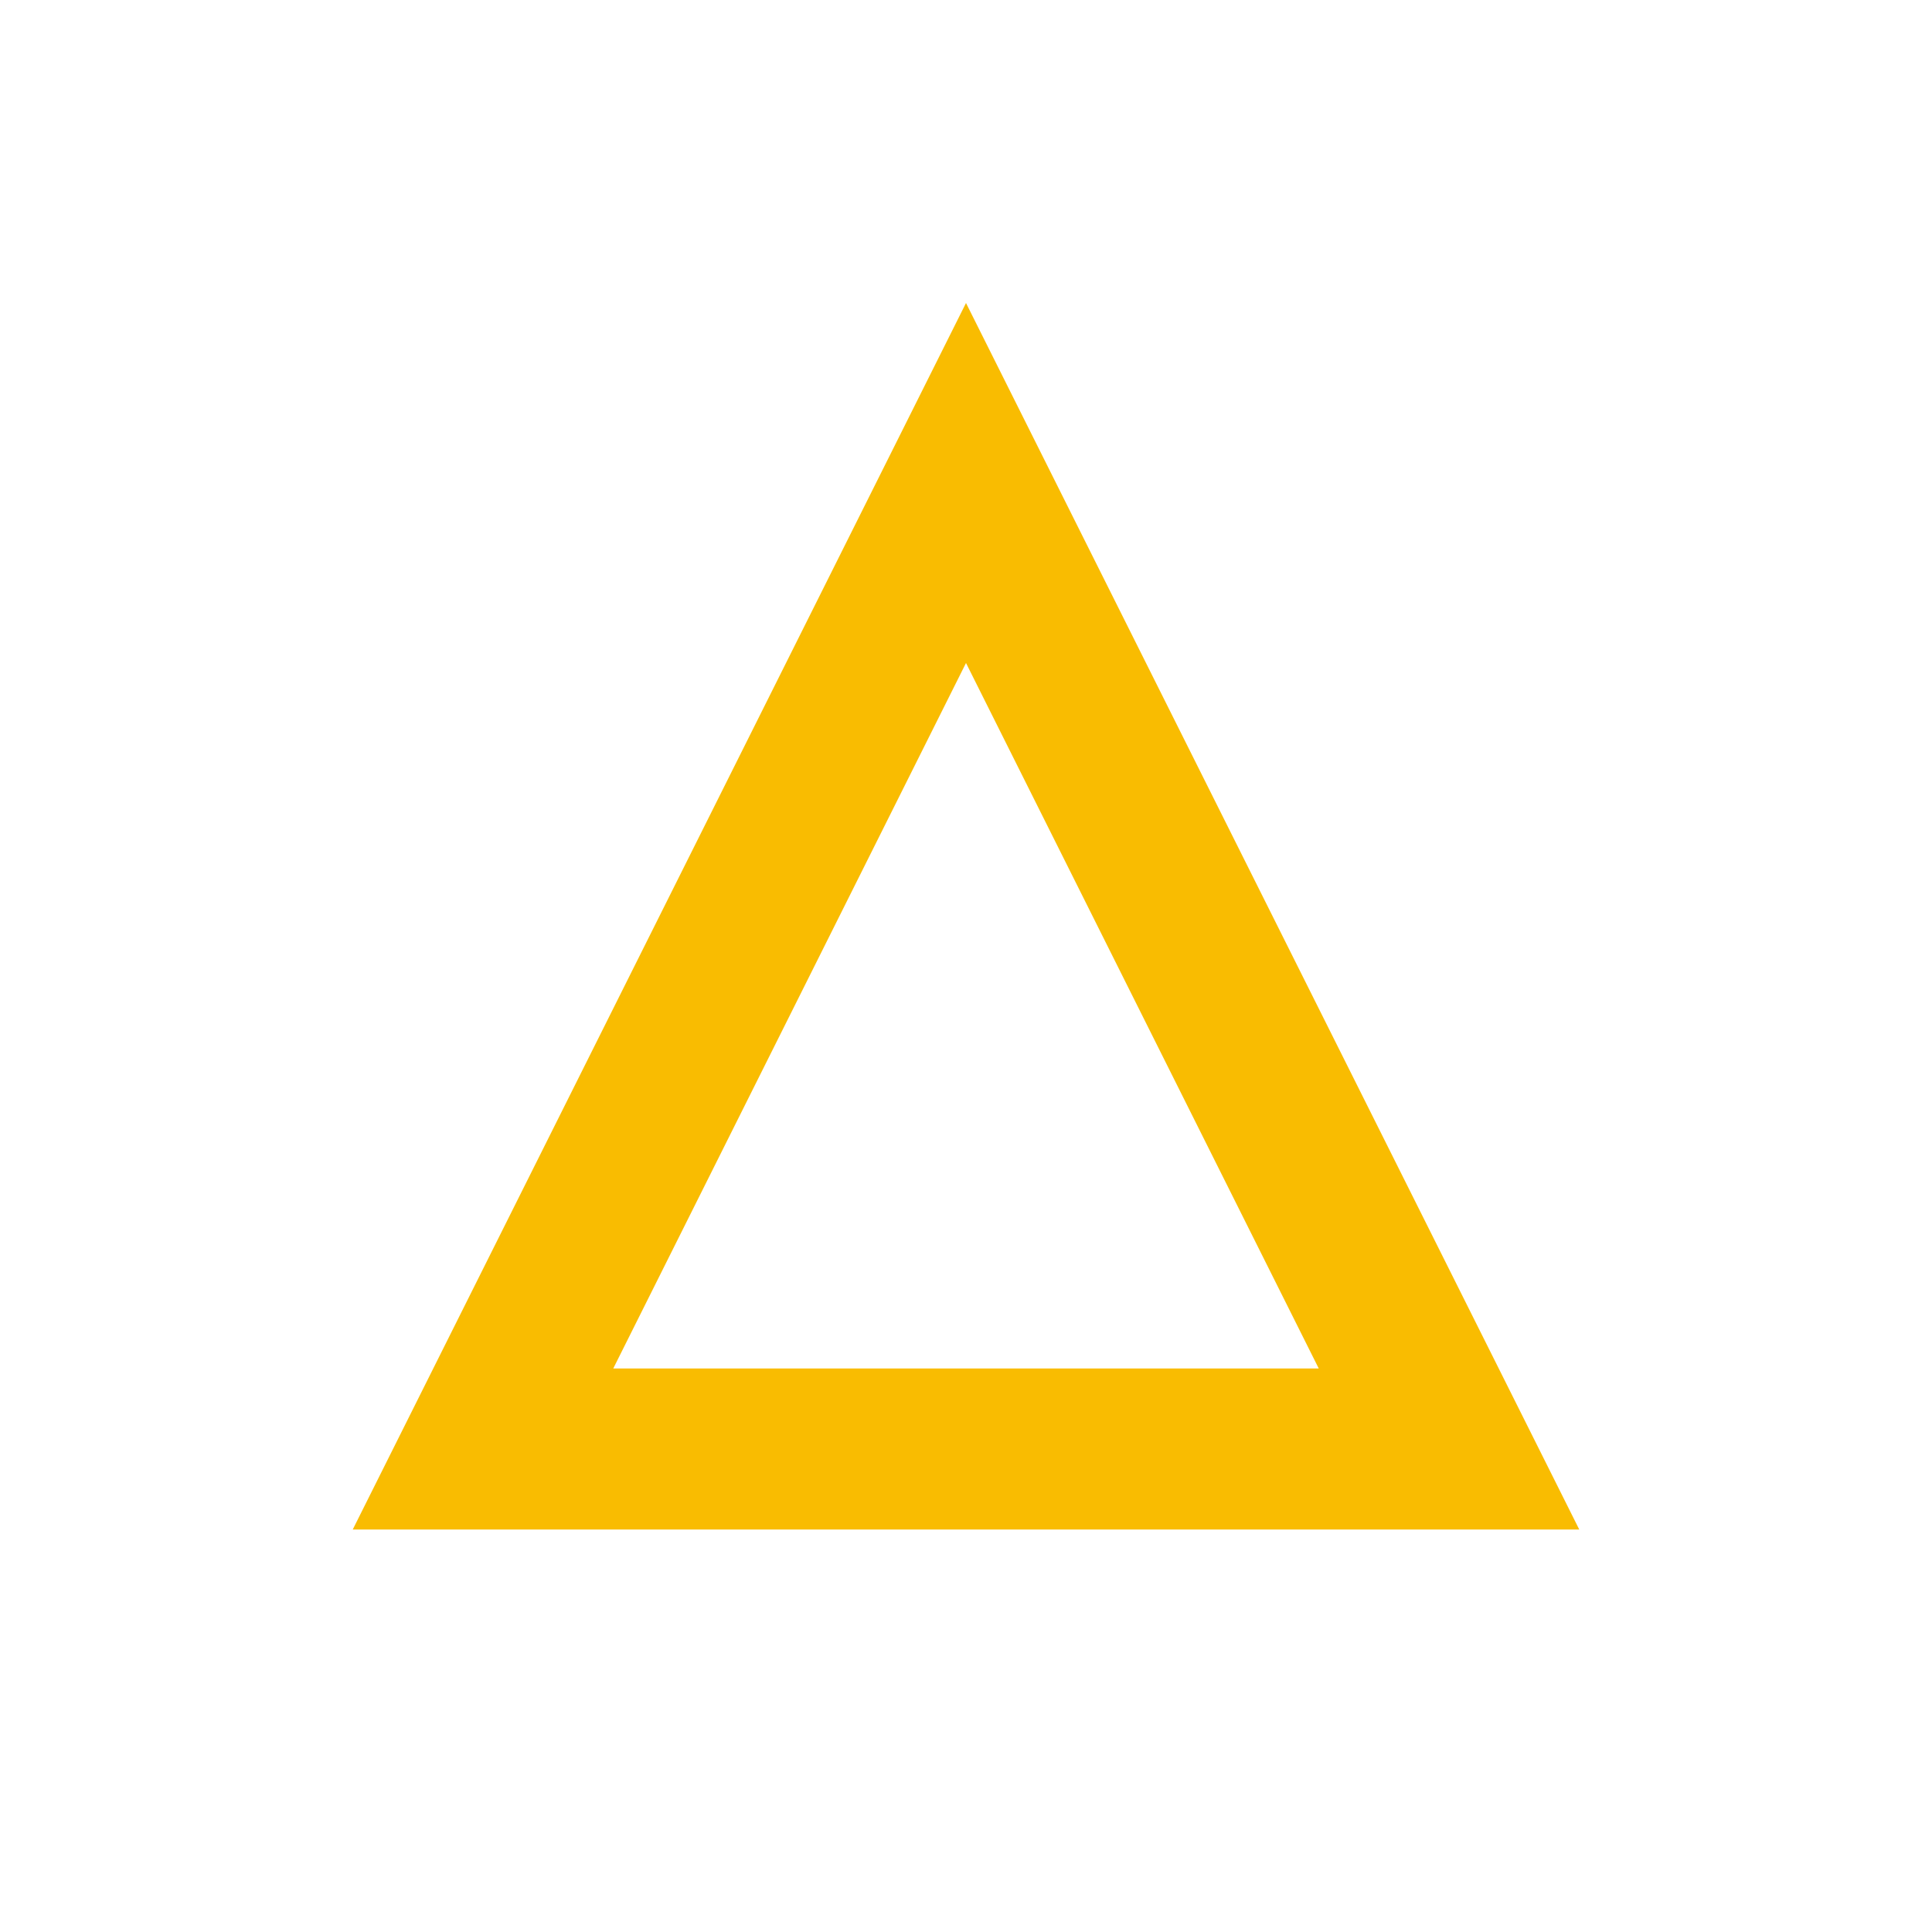
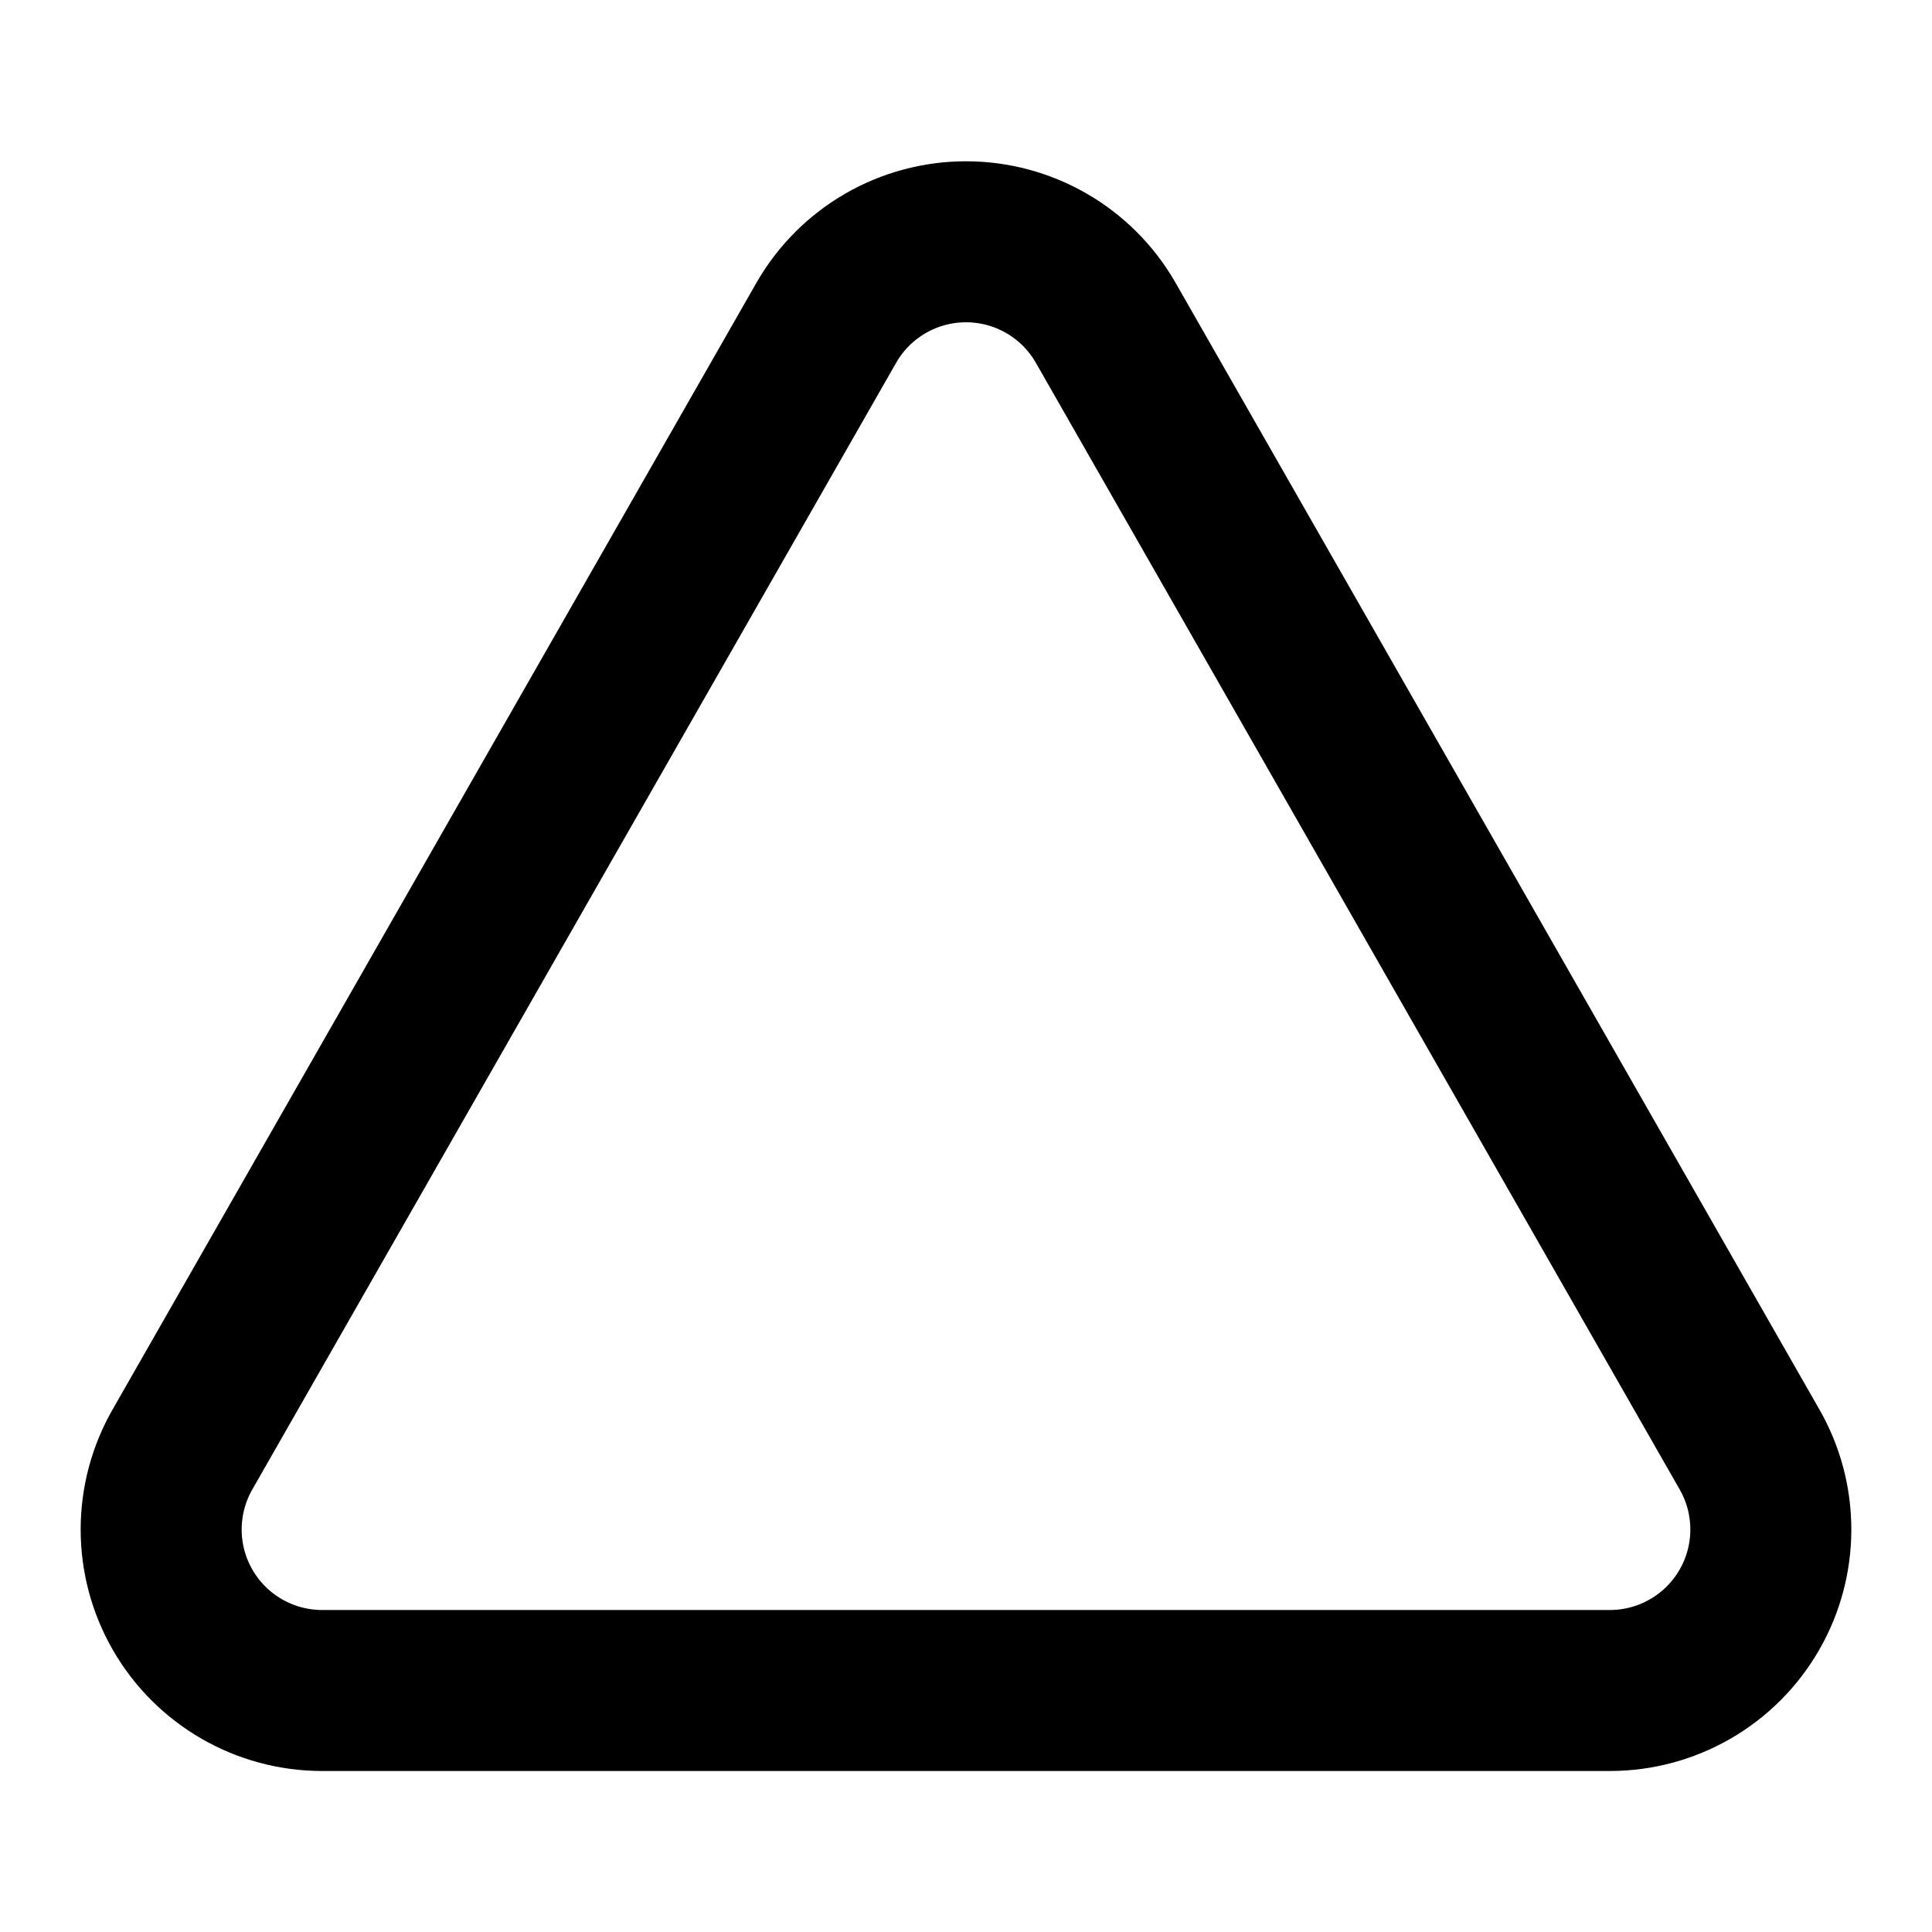
- <svg xmlns="http://www.w3.org/2000/svg" viewBox="0 0 24 24" width="24" height="24" class="svg_icon">
-   <svg viewBox="-60 -60 120 120">
-     <path stroke-width="10" stroke="#f9bc01" fill="none" d="M-30,30 L0,-30 L30,30 Z" />
-   </svg>
+ <svg xmlns="http://www.w3.org/2000/svg" width="24" height="24" viewBox="0 0 24 24" fill="none" stroke="currentColor" stroke-width="2" stroke-linecap="round" stroke-linejoin="round">
+   <path d="M13.73 4a2 2 0 0 0-3.46 0l-8 14A2 2 0 0 0 4 21h16a2 2 0 0 0 1.73-3Z" />
</svg>
